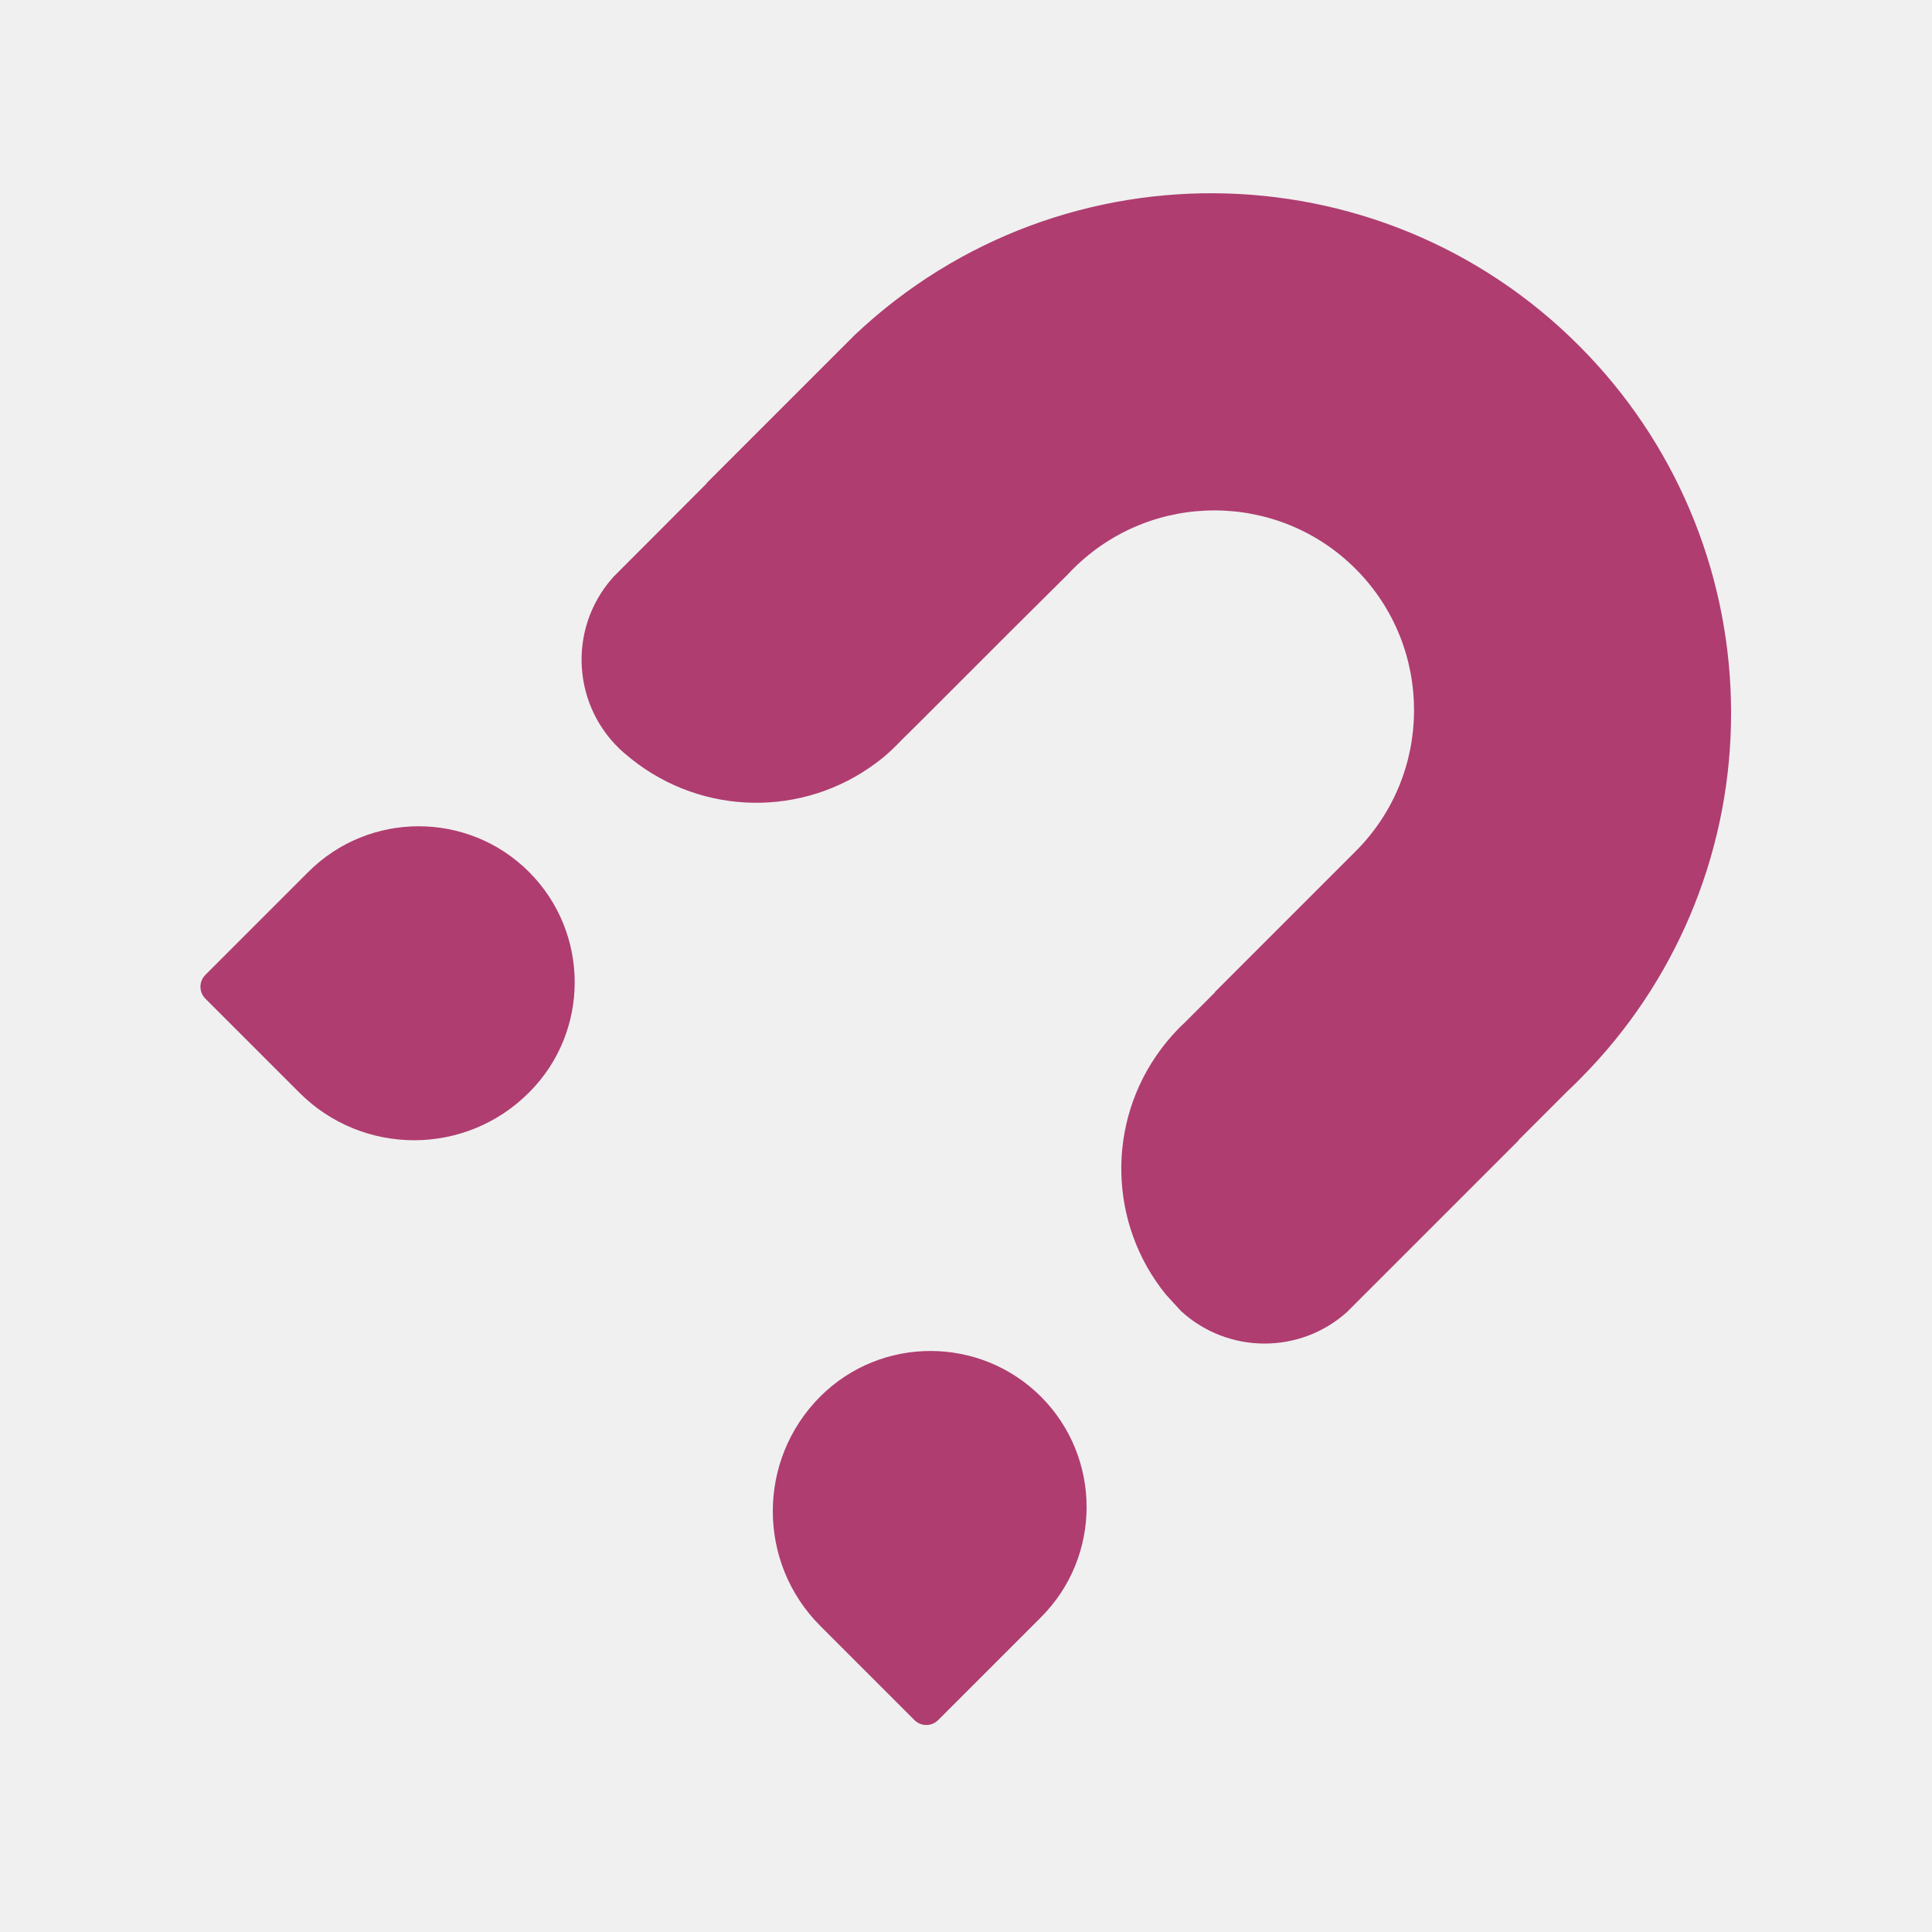
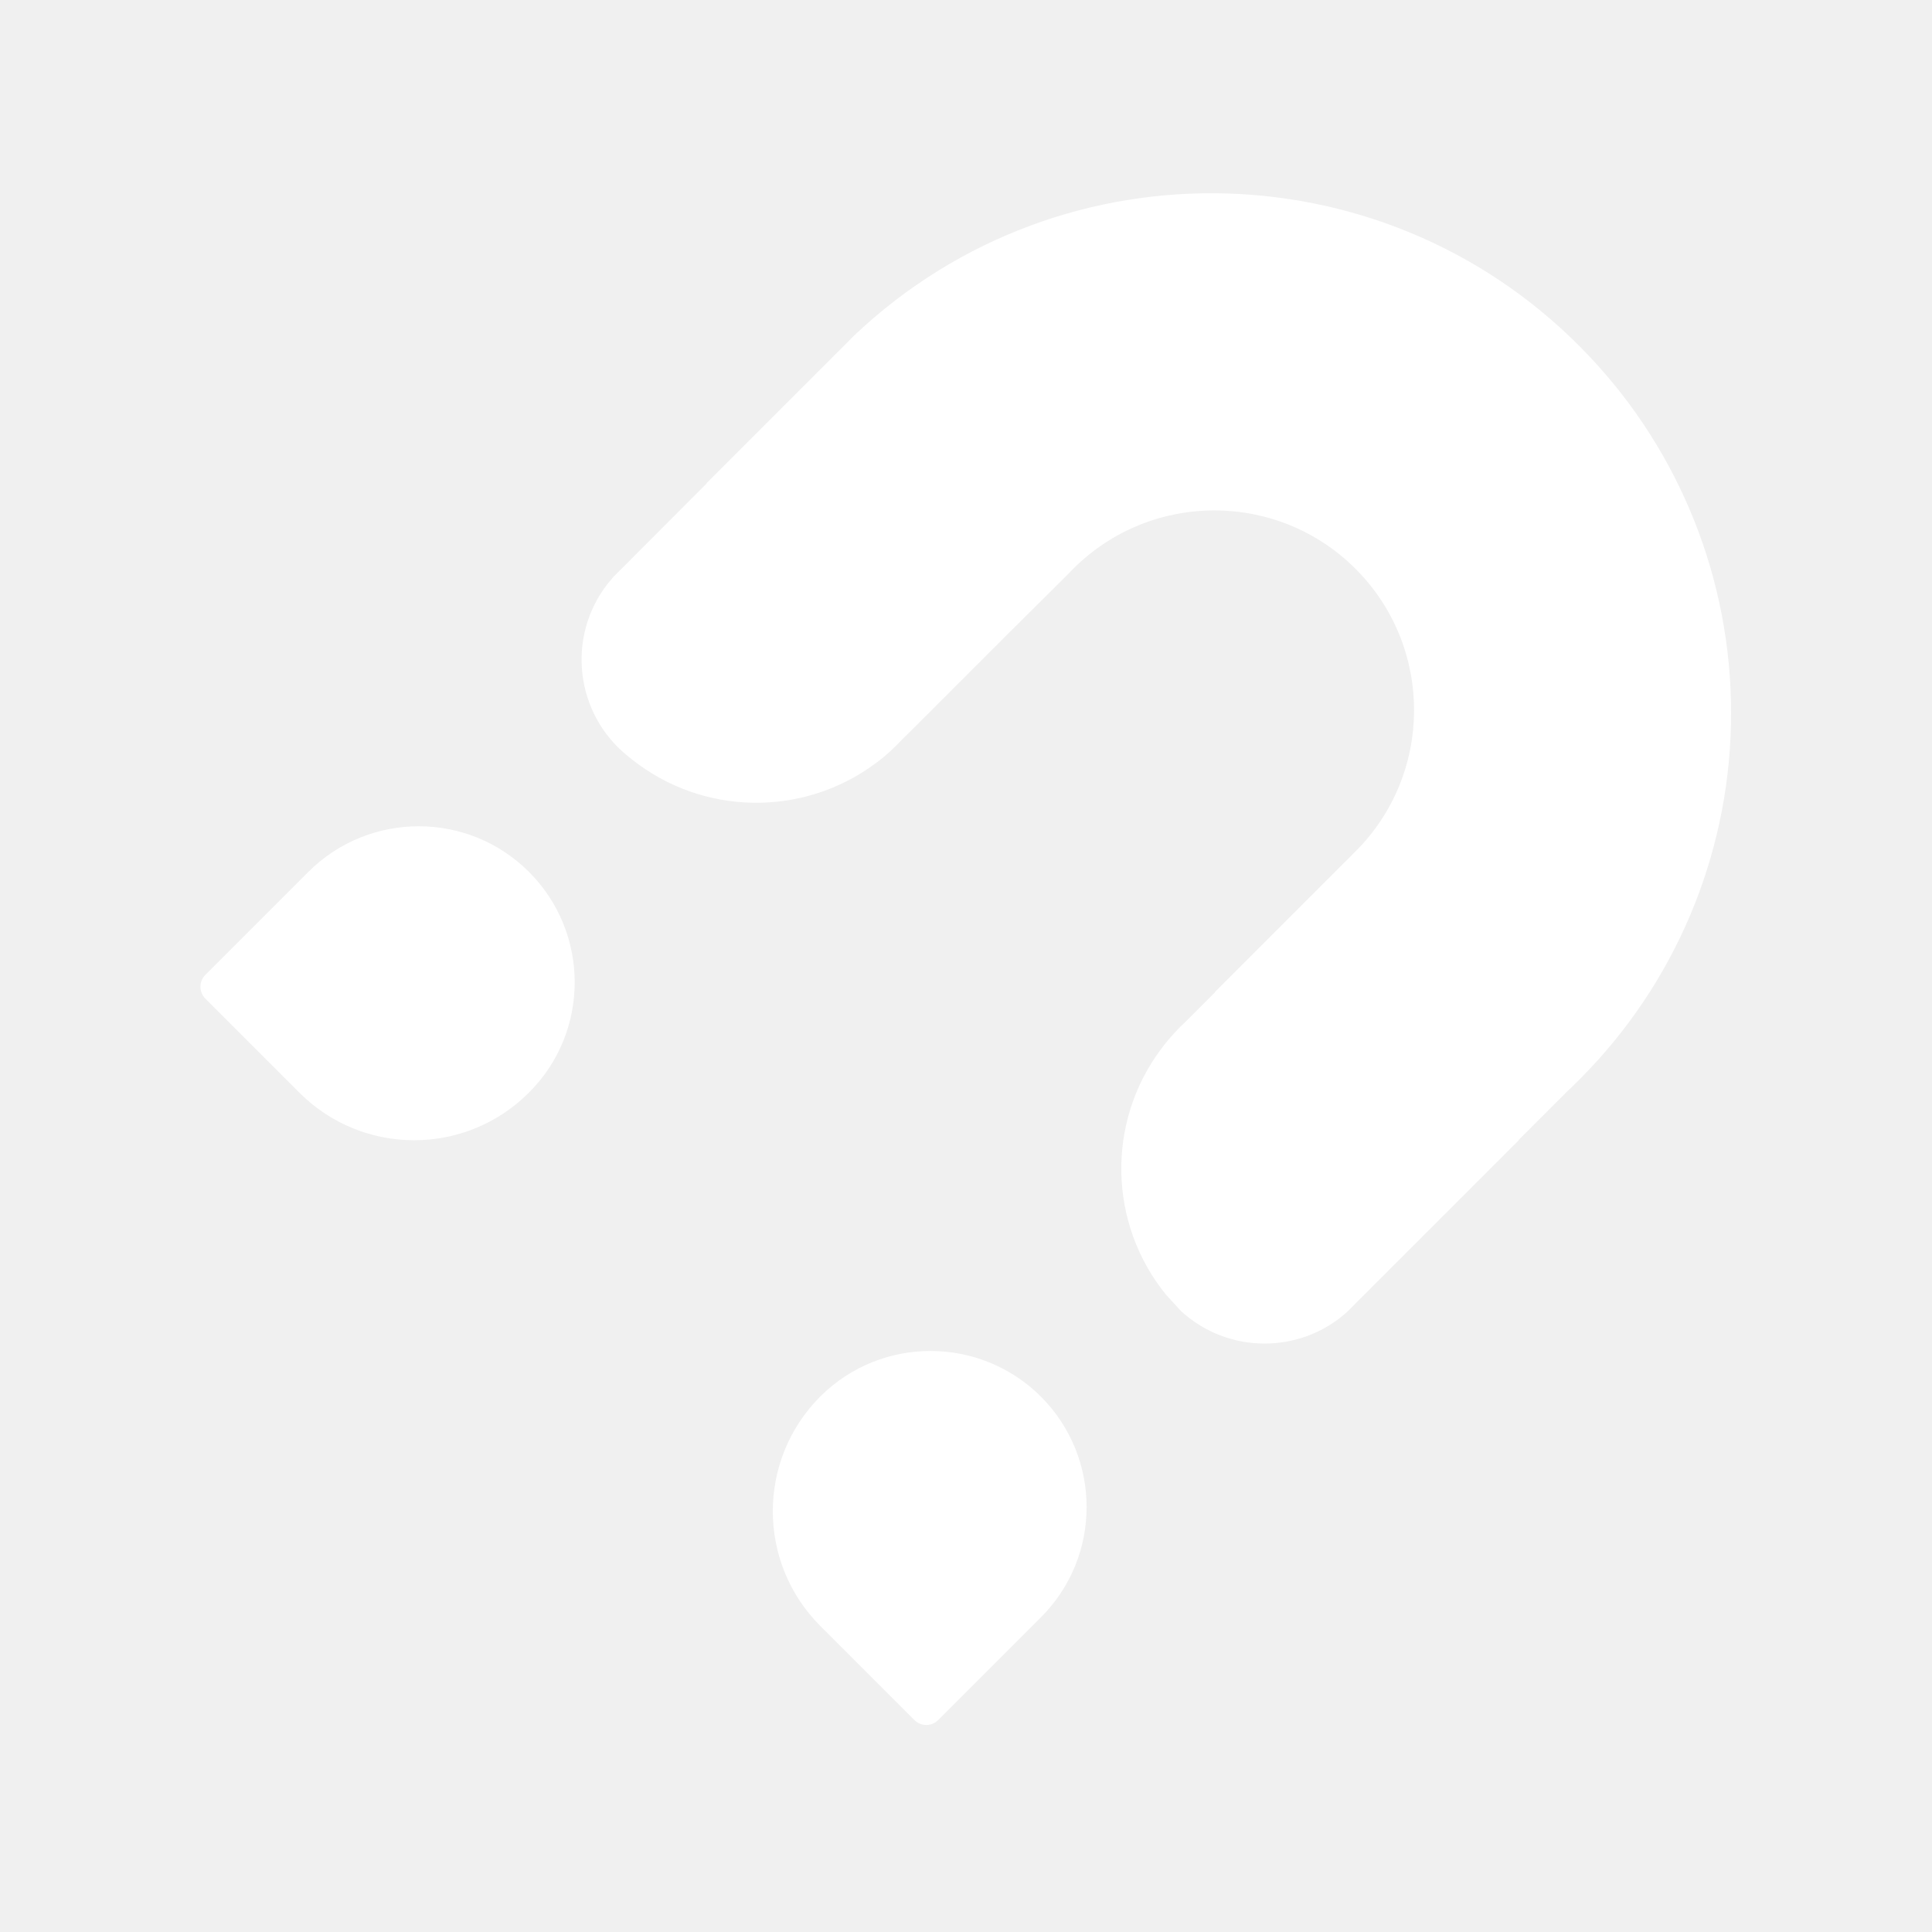
<svg xmlns="http://www.w3.org/2000/svg" version="1.1" x="0px" y="0px" viewBox="0 0 1000 1000" style="enable-background:new 0 0 1000 1000;" xml:space="preserve">
  <style type="text/css">
- 	.st0{fill:#AF3D70;}
- 	.st1{fill:#AF3D70;stroke:#1A1818;stroke-miterlimit:10;}
+ 	.st0{fill:#fff;}
+ 	.st1{fill:#fff;stroke:#1A1818;stroke-miterlimit:10;}
	.st2{fill:none;}
</style>
  <g id="Dot_Top">
    <path id="Rectangle_52" class="st0" d="M155,565.6l-48.7-48.7c-3.4-3.4-3.4-8.9,0-12.3h0l53.3-53.3c31.5-31.5,82.7-31.5,114.2,0   l0,0c31.5,31.5,31.6,82.7,0,114.2l0,0C241,598.4,187.8,598.4,155,565.6L155,565.6z" />
    <path id="Path_128" class="st1" d="M541.1,308.7" />
    <path id="Path_129" class="st0" d="M378,470.4" />
    <path class="st0" d="M612.9,529.5l-4.6,4.6c0,0,0.1-0.1,0.1-0.1C609.8,532.4,611.3,530.9,612.9,529.5z" />
    <path id="Path_135" class="st1" d="M536.5,753.6" />
    <path id="Path_136" class="st1" d="M552,298.2" />
    <line class="st2" x1="608.3" y1="534.1" x2="585.6" y2="556.8" />
  </g>
  <g id="Dot_Bottom">
    <path id="Rectangle_51" class="st0" d="M538.8,722.9L538.8,722.9c31.5,31.6,31.5,82.7,0,114.2l-53.2,53.2c-3.4,3.4-8.9,3.4-12.3,0   l0,0l-48.7-48.7c-32.8-32.8-32.8-86,0-118.8l0,0C456.1,691.4,507.2,691.4,538.8,722.9z" />
  </g>
  <g id="Main">
    <path class="st0" d="M896,368.9L896,368.9c0.1,68.5-26,134.4-73,184.2c-3.8,4-7.7,8-11.7,11.7L786,590.1l0.1,0.1l-89,89   c-24.4,21.8-61.4,21.6-85.6-0.4l-0.4-0.4l-7.6-8.3c-29.8-36.7-30.9-89-2.7-126.9c2.3-3.1,4.8-6.1,7.5-9l20.6-20.6l-0.1-0.1l70-70   l2.6-2.6c40.5-40.2,40.7-105.7,0.5-146.2c-40.2-40.5-105.7-40.7-146.2-0.5c-1,1-2,2-2.9,3L522.8,327l0,0l-46.5,46.5l-9.5,9.4   c-1.5,1.6-3.1,3.2-4.7,4.7l-0.3,0.3c-2.7,2.6-5.6,5-8.6,7.2c-37.7,28-89.5,27.1-126.2-2.1l-1.6-1.3c-27.8-21.9-32.5-62.2-10.6-89.9   l2.7-3.2l4.6-4.6l43.7-43.8l-0.1-0.1l65.7-65.7l11.1-11.1c108-101.9,278.2-96.9,380.1,11.1C869.8,234.3,896,300.3,896,368.9z" />
  </g>
</svg>
